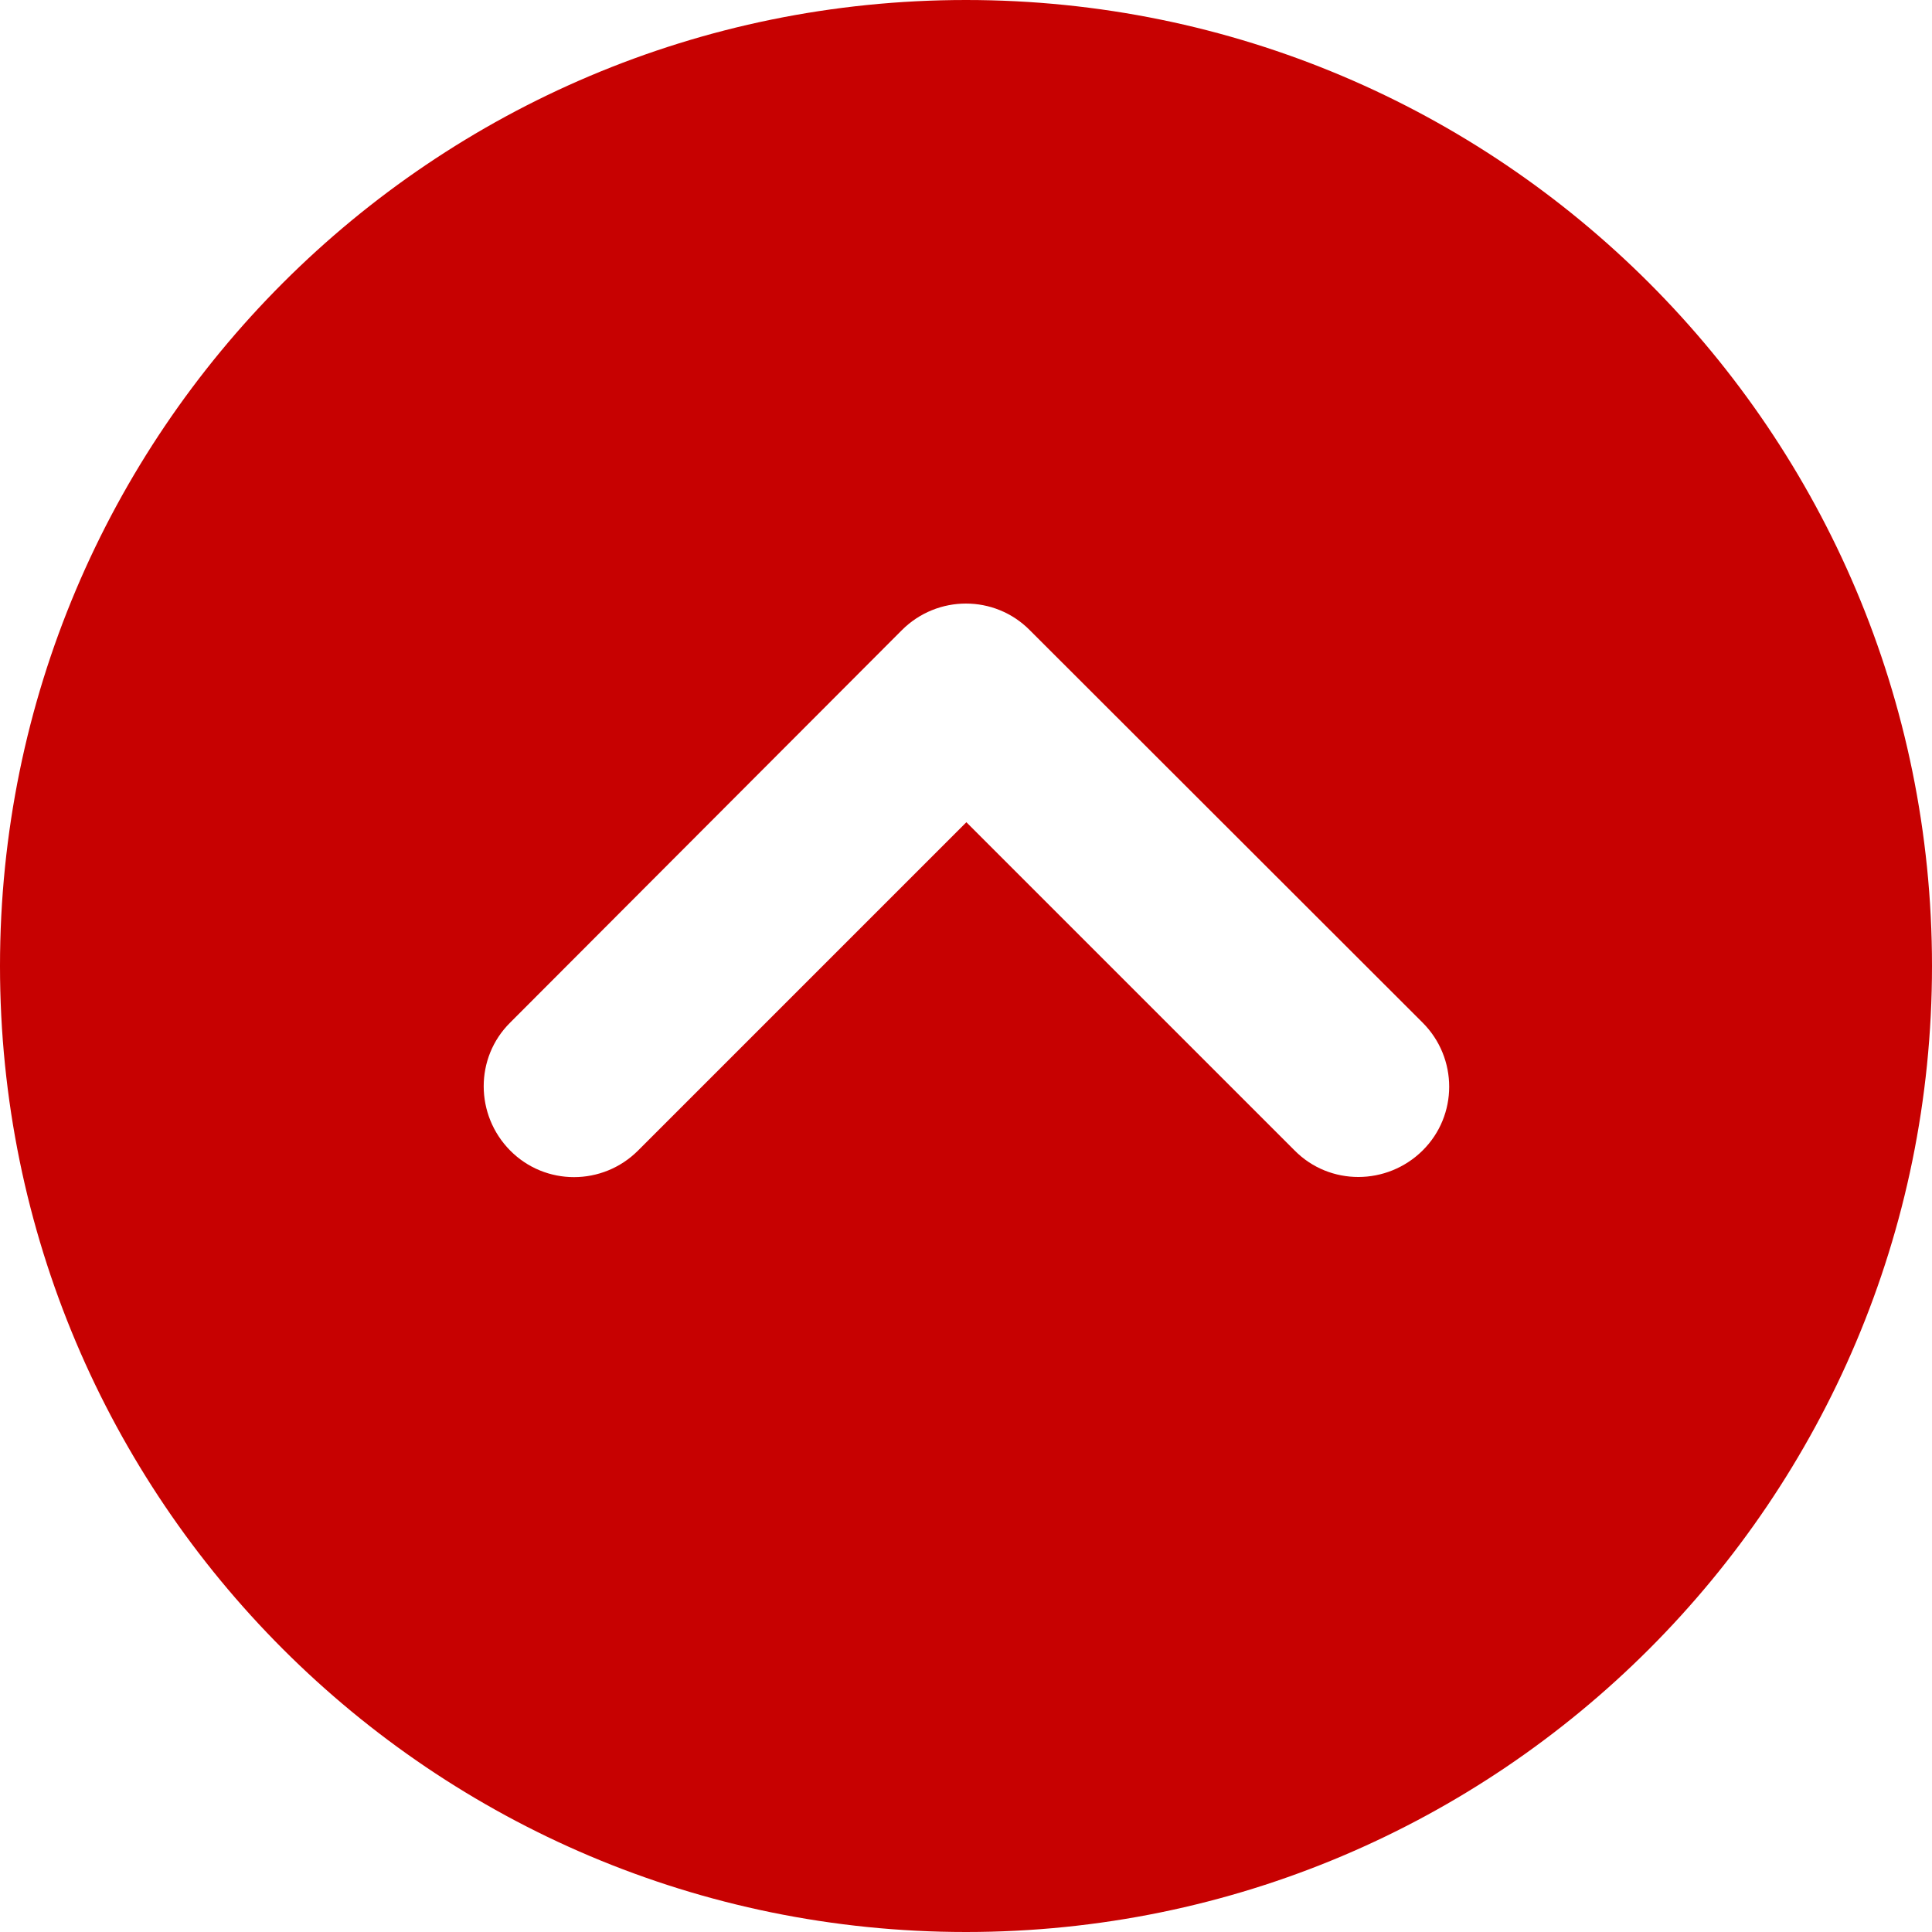
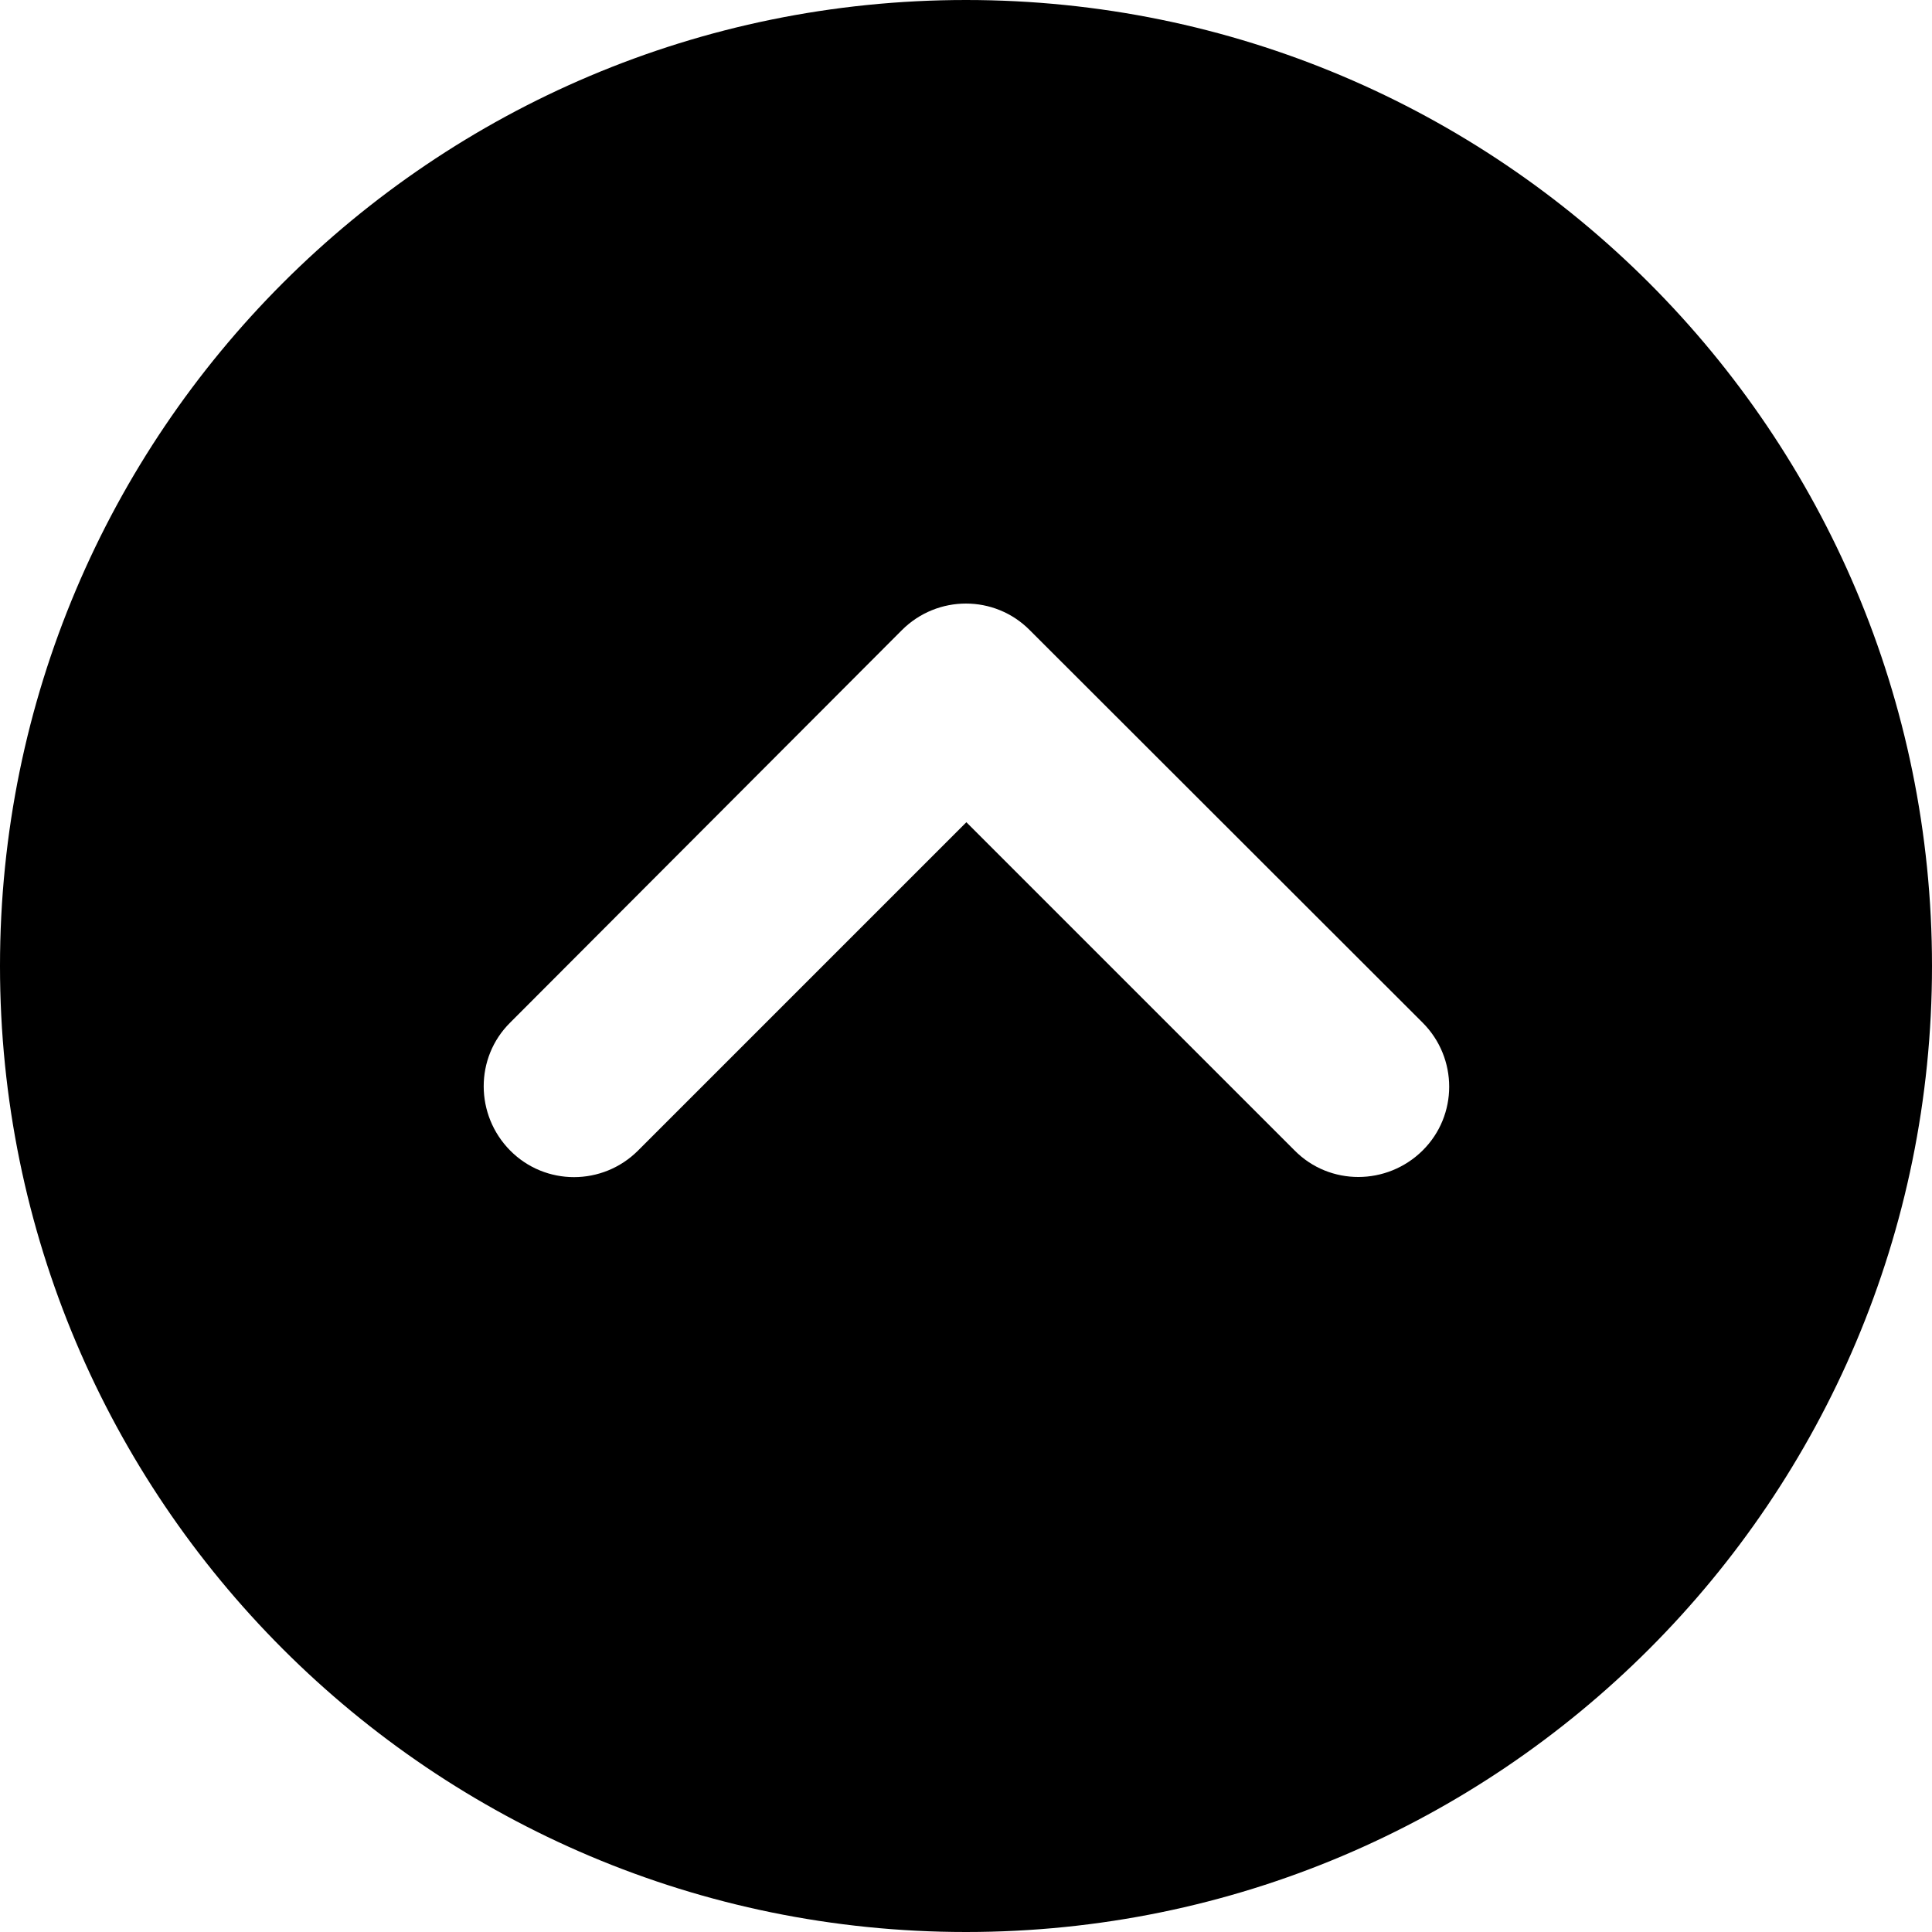
<svg xmlns="http://www.w3.org/2000/svg" viewBox="0 0 512 512">
-   <path fill="#c70101" d="M256 512c141.4 0 256-114.6 256-256S397.4 0 256 0S0 114.6 0 256S114.6 512 256 512zM377 271c9.4 9.4 9.4 24.6 0 33.9s-24.6 9.4-33.9 0l-87-87-87 87c-9.4 9.4-24.6 9.4-33.9 0s-9.4-24.6 0-33.9L239 167c9.4-9.4 24.6-9.4 33.9 0L377 271z" />
+   <path fill="#000" d="M256 512c141.4 0 256-114.6 256-256S397.4 0 256 0S0 114.6 0 256S114.6 512 256 512zM377 271c9.4 9.4 9.4 24.6 0 33.9s-24.6 9.4-33.9 0l-87-87-87 87c-9.4 9.4-24.6 9.4-33.9 0s-9.4-24.6 0-33.9L239 167c9.4-9.4 24.6-9.4 33.9 0L377 271z" />
</svg>
